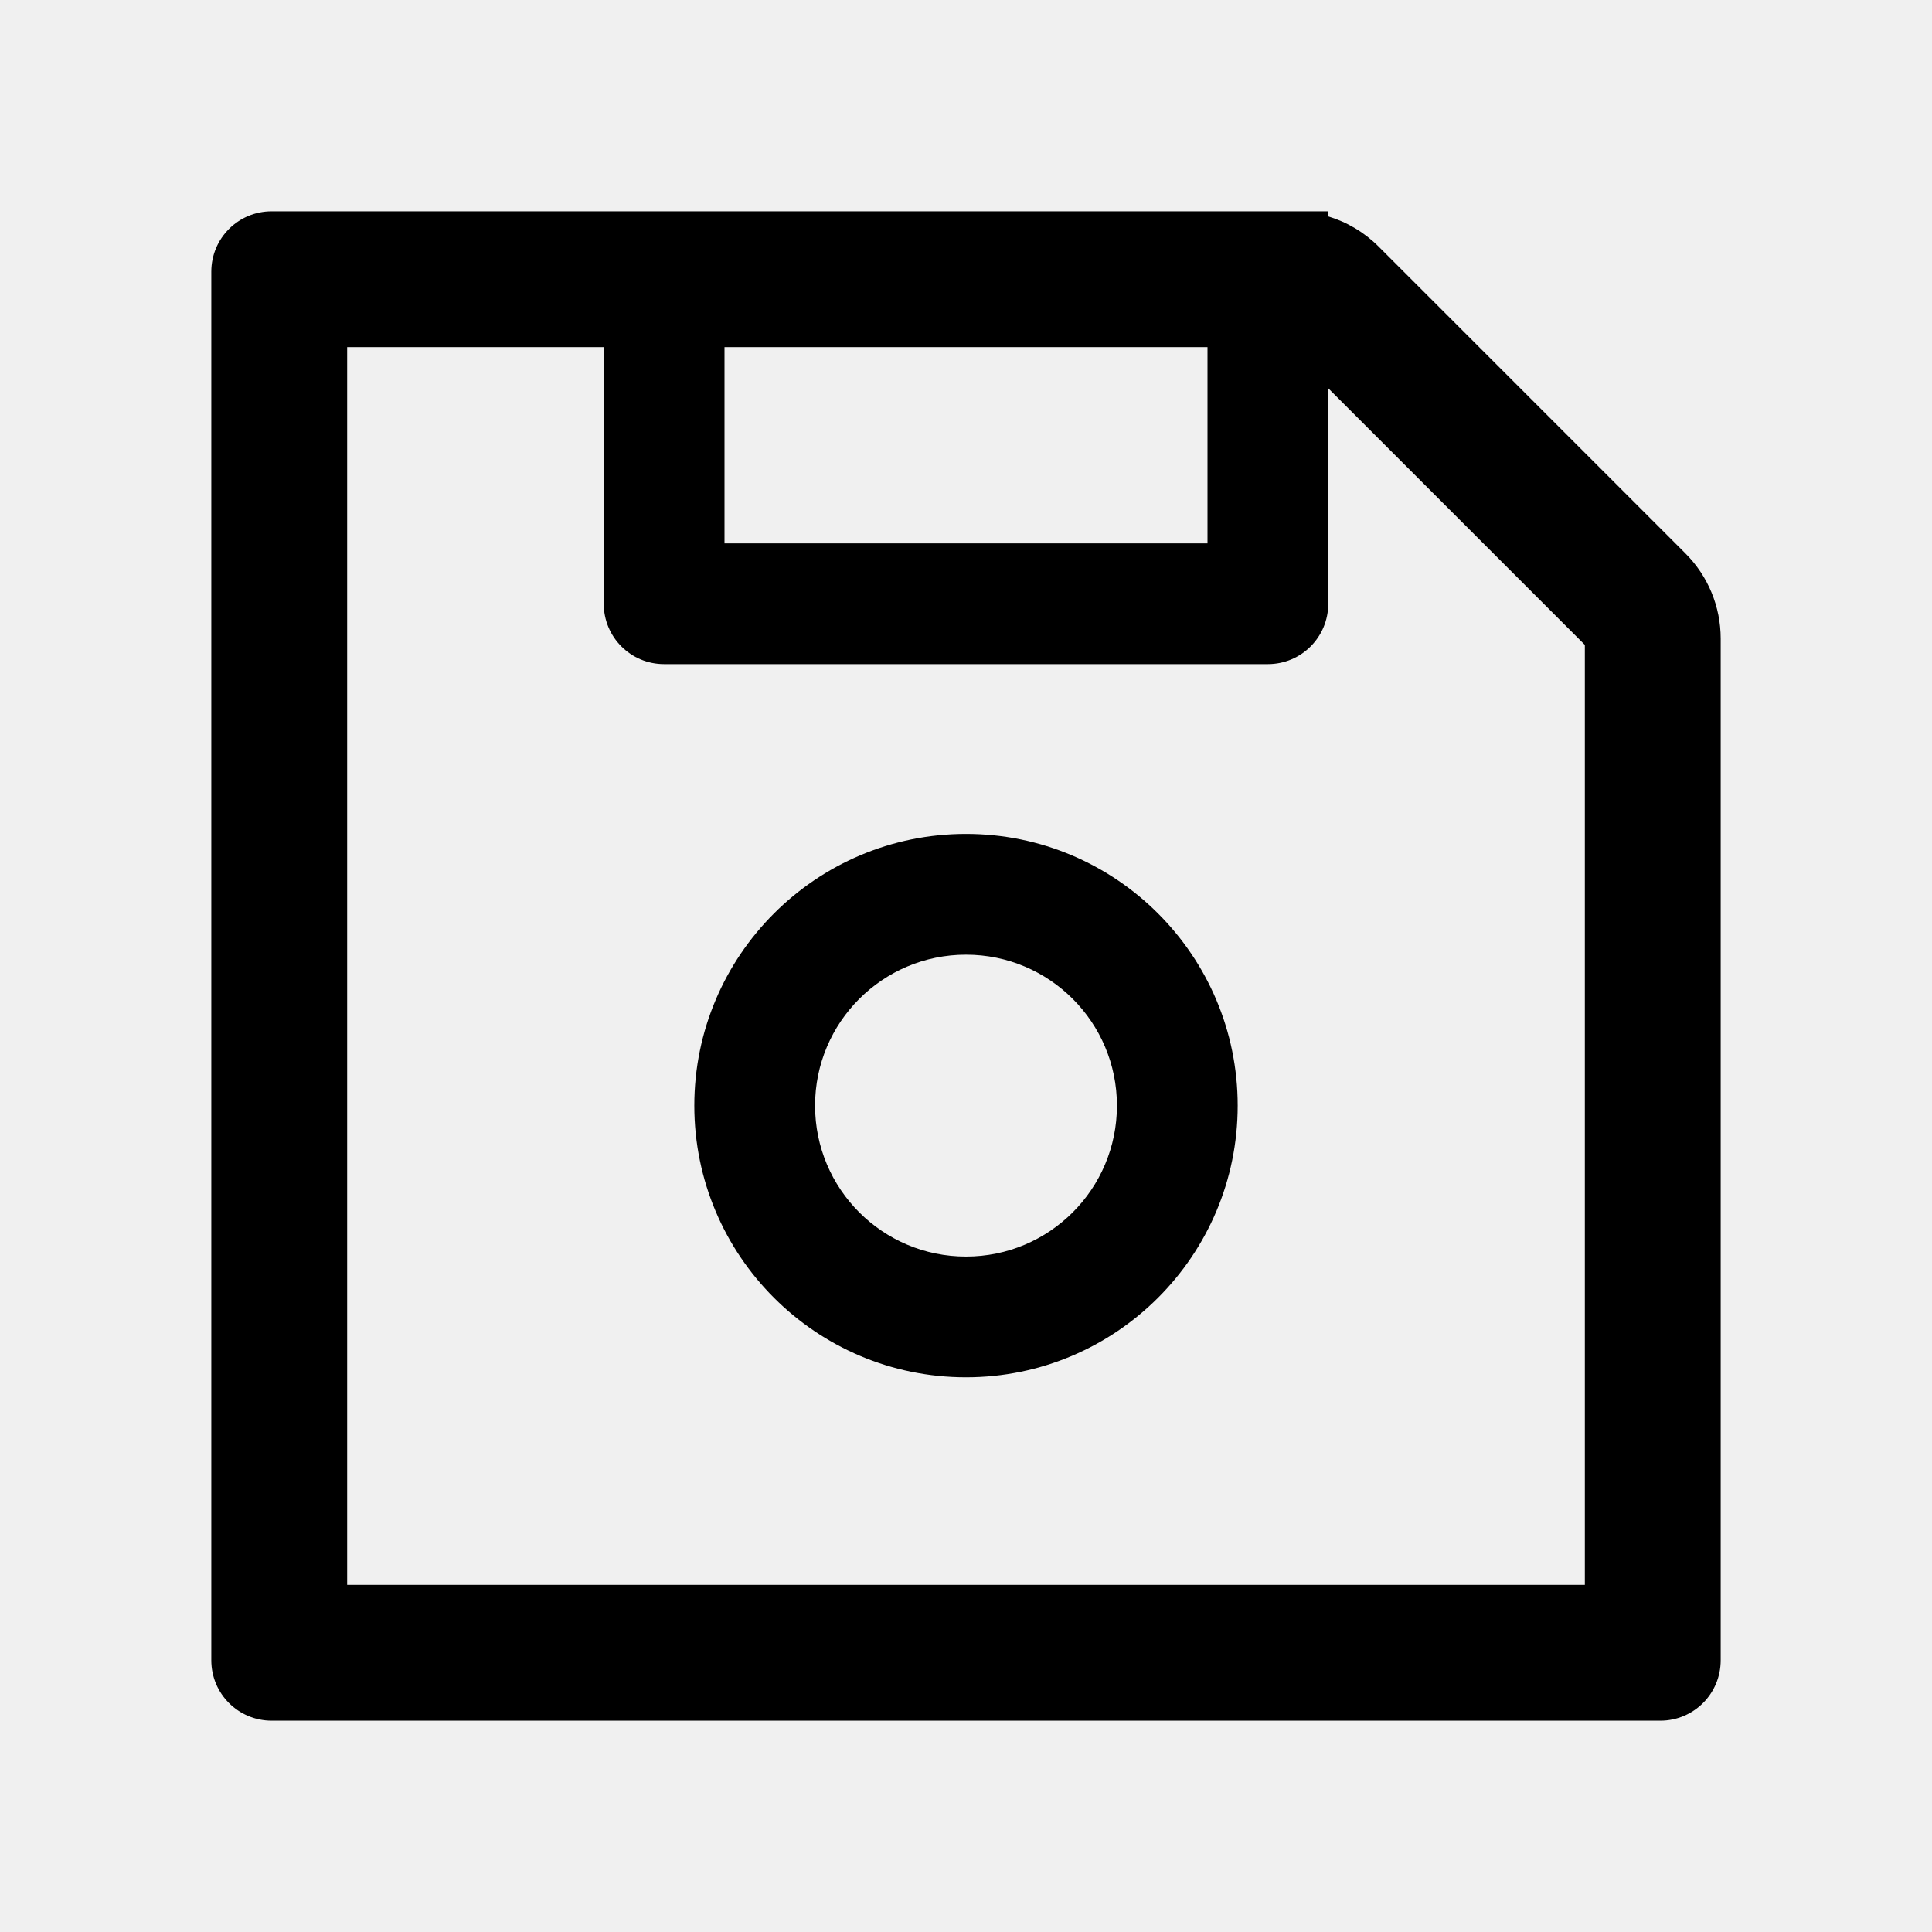
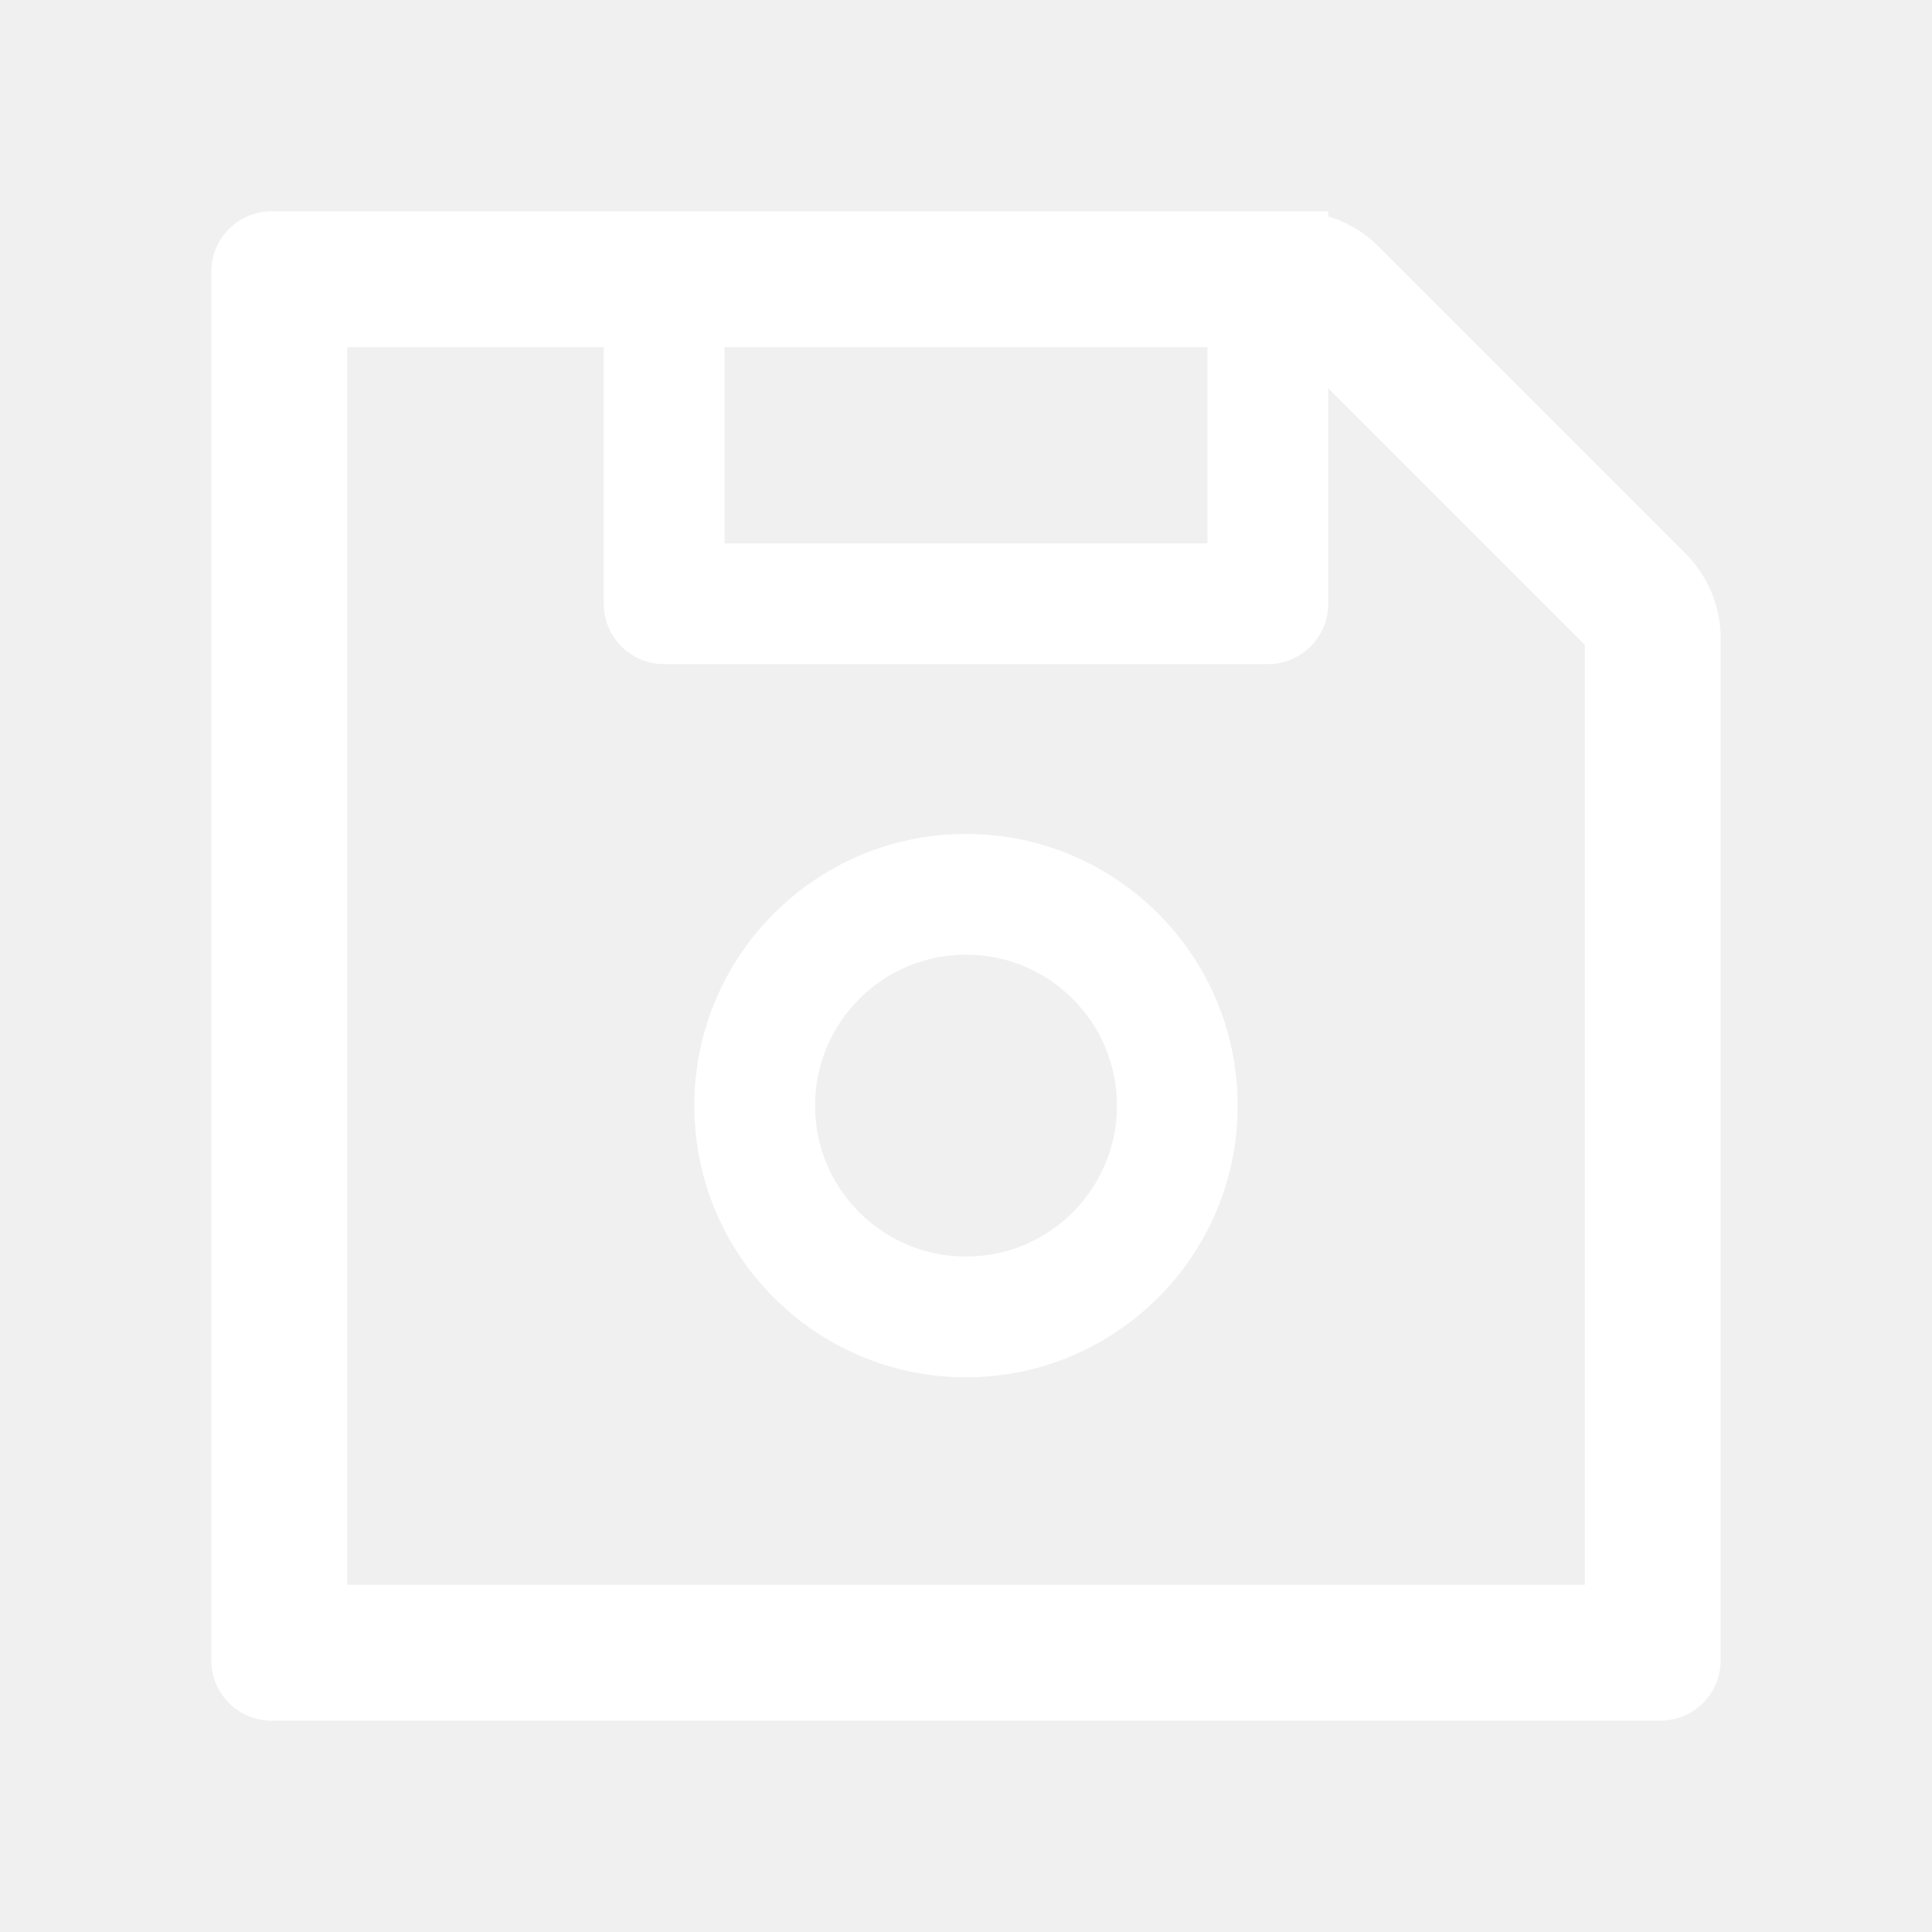
<svg xmlns="http://www.w3.org/2000/svg" width="128" height="128" viewBox="0 0 128 128" fill="none">
-   <path d="M111.662 36.663L91.338 16.337C90.4 15.4 89.25 14.713 88 14.338V14H18C15.787 14 14 15.787 14 18V110C14 112.213 15.787 114 18 114H110C112.213 114 114 112.213 114 110V42.312C114 40.188 113.162 38.163 111.662 36.663ZM48 23H80V36H48V23ZM105 105H23V23H40V40C40 42.212 41.788 44 44 44H84C86.213 44 88 42.212 88 40V25.725L105 42.725V105ZM64 55.25C54.062 55.25 46 63.312 46 73.25C46 83.188 54.062 91.25 64 91.25C73.938 91.25 82 83.188 82 73.25C82 63.312 73.938 55.25 64 55.25ZM64 83.25C58.475 83.25 54 78.775 54 73.25C54 67.725 58.475 63.25 64 63.25C69.525 63.25 74 67.725 74 73.25C74 78.775 69.525 83.25 64 83.25Z" fill="black" />
+   <path d="M111.662 36.663L91.338 16.337C90.4 15.4 89.25 14.713 88 14.338V14H18C15.787 14 14 15.787 14 18V110C14 112.213 15.787 114 18 114H110C112.213 114 114 112.213 114 110V42.312C114 40.188 113.162 38.163 111.662 36.663ZM48 23H80V36H48V23ZM105 105H23V23H40V40C40 42.212 41.788 44 44 44H84C86.213 44 88 42.212 88 40V25.725L105 42.725V105ZM64 55.25C54.062 55.25 46 63.312 46 73.25C46 83.188 54.062 91.25 64 91.25C73.938 91.25 82 83.188 82 73.25C82 63.312 73.938 55.25 64 55.25ZM64 83.25C58.475 83.25 54 78.775 54 73.25C54 67.725 58.475 63.25 64 63.25C69.525 63.25 74 67.725 74 73.25C74 78.775 69.525 83.25 64 83.25Z" fill="white" />
</svg>
